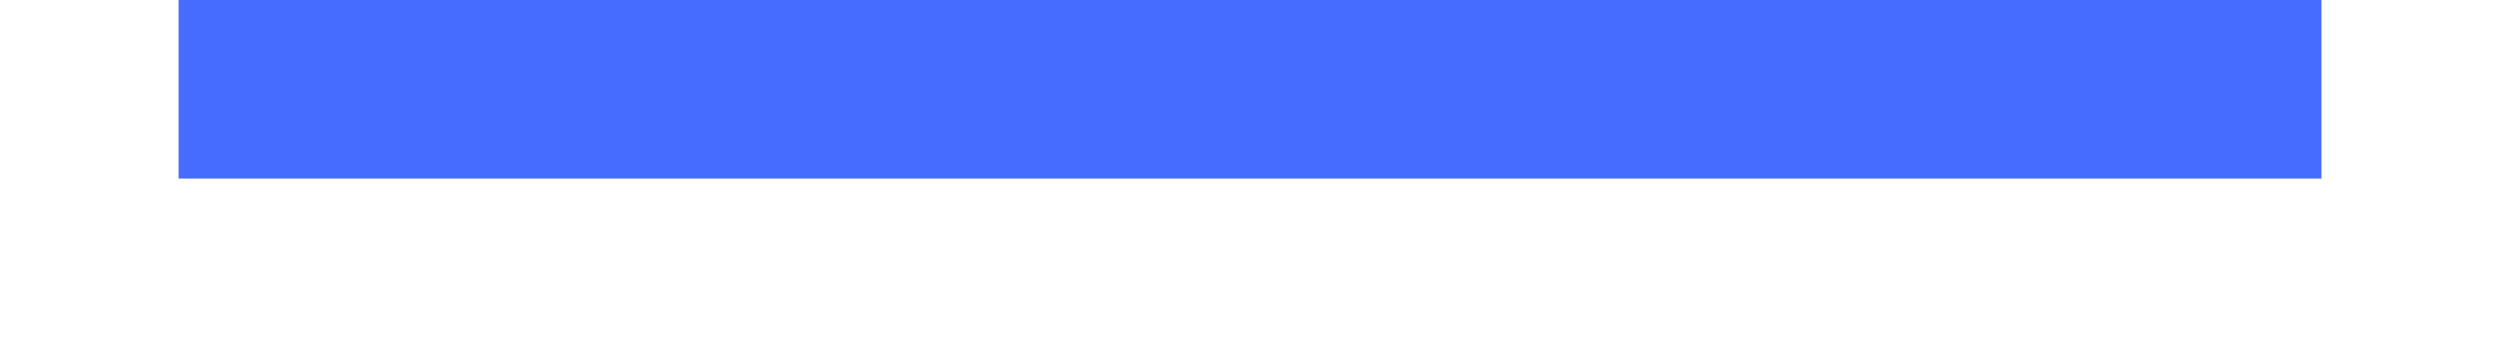
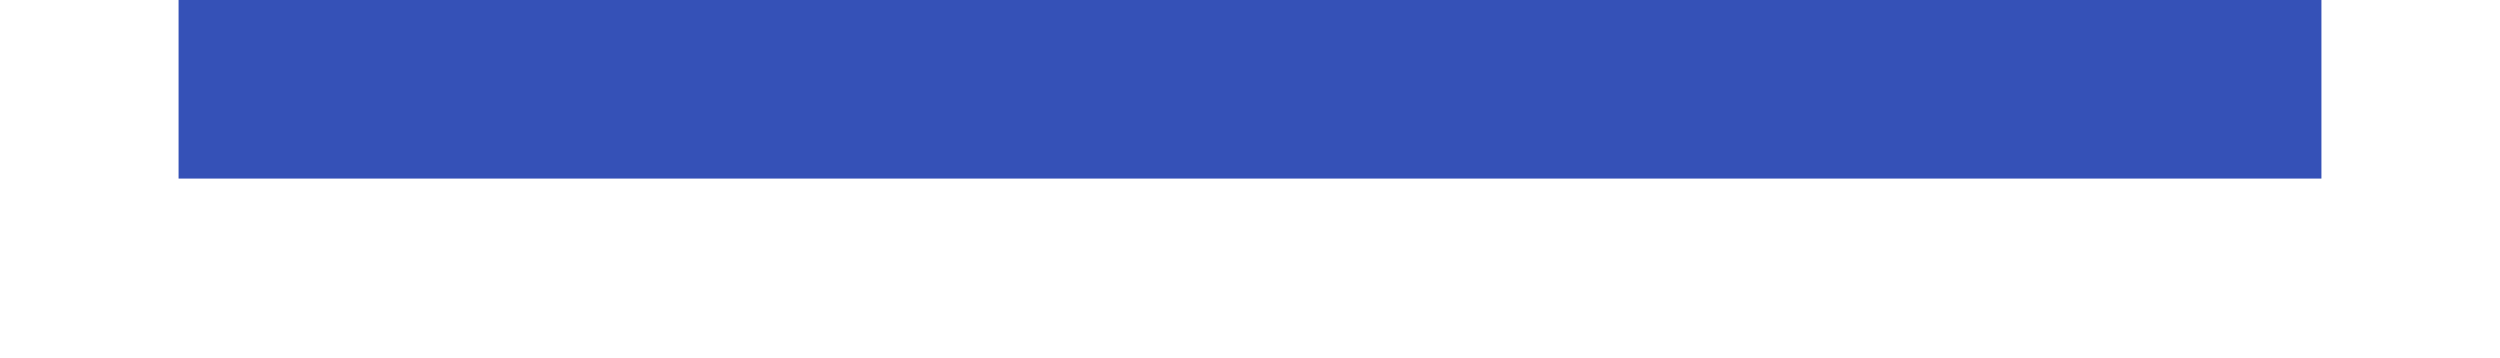
<svg xmlns="http://www.w3.org/2000/svg" xmlns:ns1="http://www.openswatchbook.org/uri/2009/osb" xmlns:xlink="http://www.w3.org/1999/xlink" width="28" height="4" id="svg11300" version="1.0" style="display:inline;enable-background:new">
  <defs id="defs3">
    <linearGradient id="selected_bg_color" ns1:paint="solid">
-       <stop style="stop-color:#456CFF;stop-opacity:1;" offset="0" id="stop4137" />
+       <stop style="stop-color:#3551b7;stop-opacity:1;" offset="0" id="stop4137" />
    </linearGradient>
    <linearGradient xlink:href="#selected_bg_color" id="linearGradient4139" x1="14" y1="296" x2="14" y2="298" gradientUnits="userSpaceOnUse" />
  </defs>
  <g style="display:inline" id="layer1" transform="translate(0,-296)">
    <rect style="opacity:1;fill:url(#linearGradient4139);fill-opacity:1;stroke:none" id="rect4270-9" width="24" height="2" x="2" y="296" />
  </g>
</svg>
